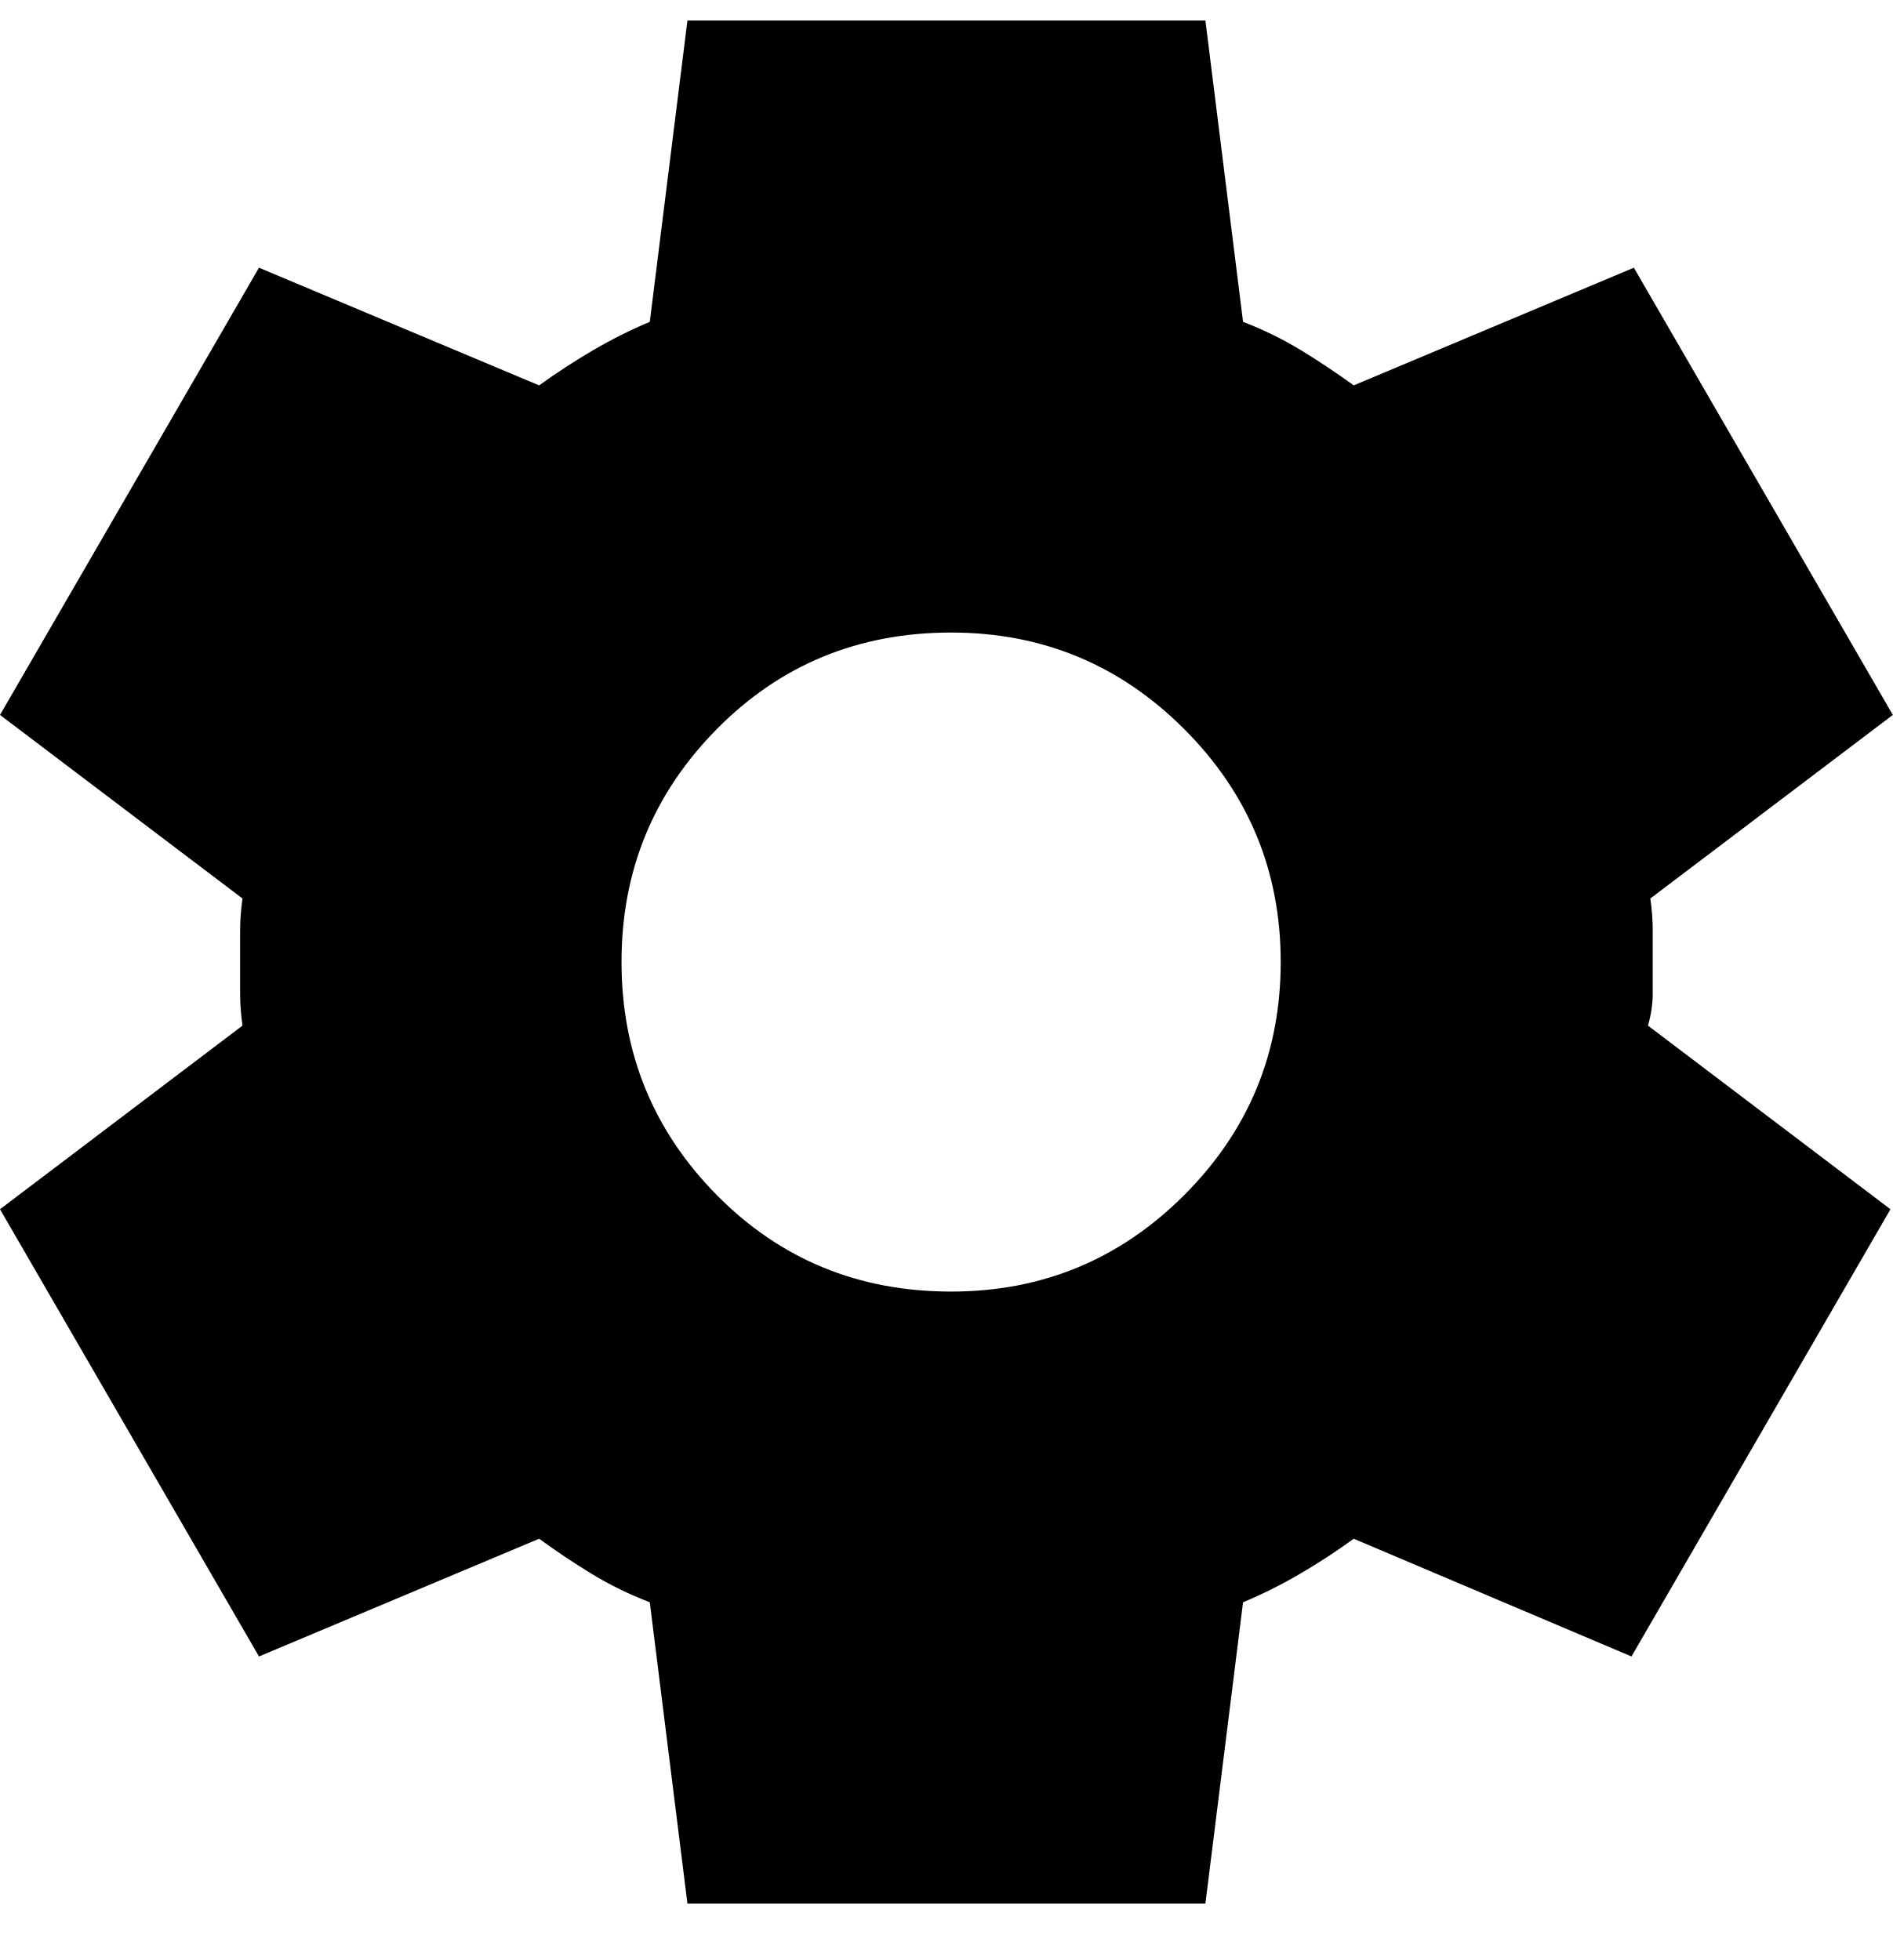
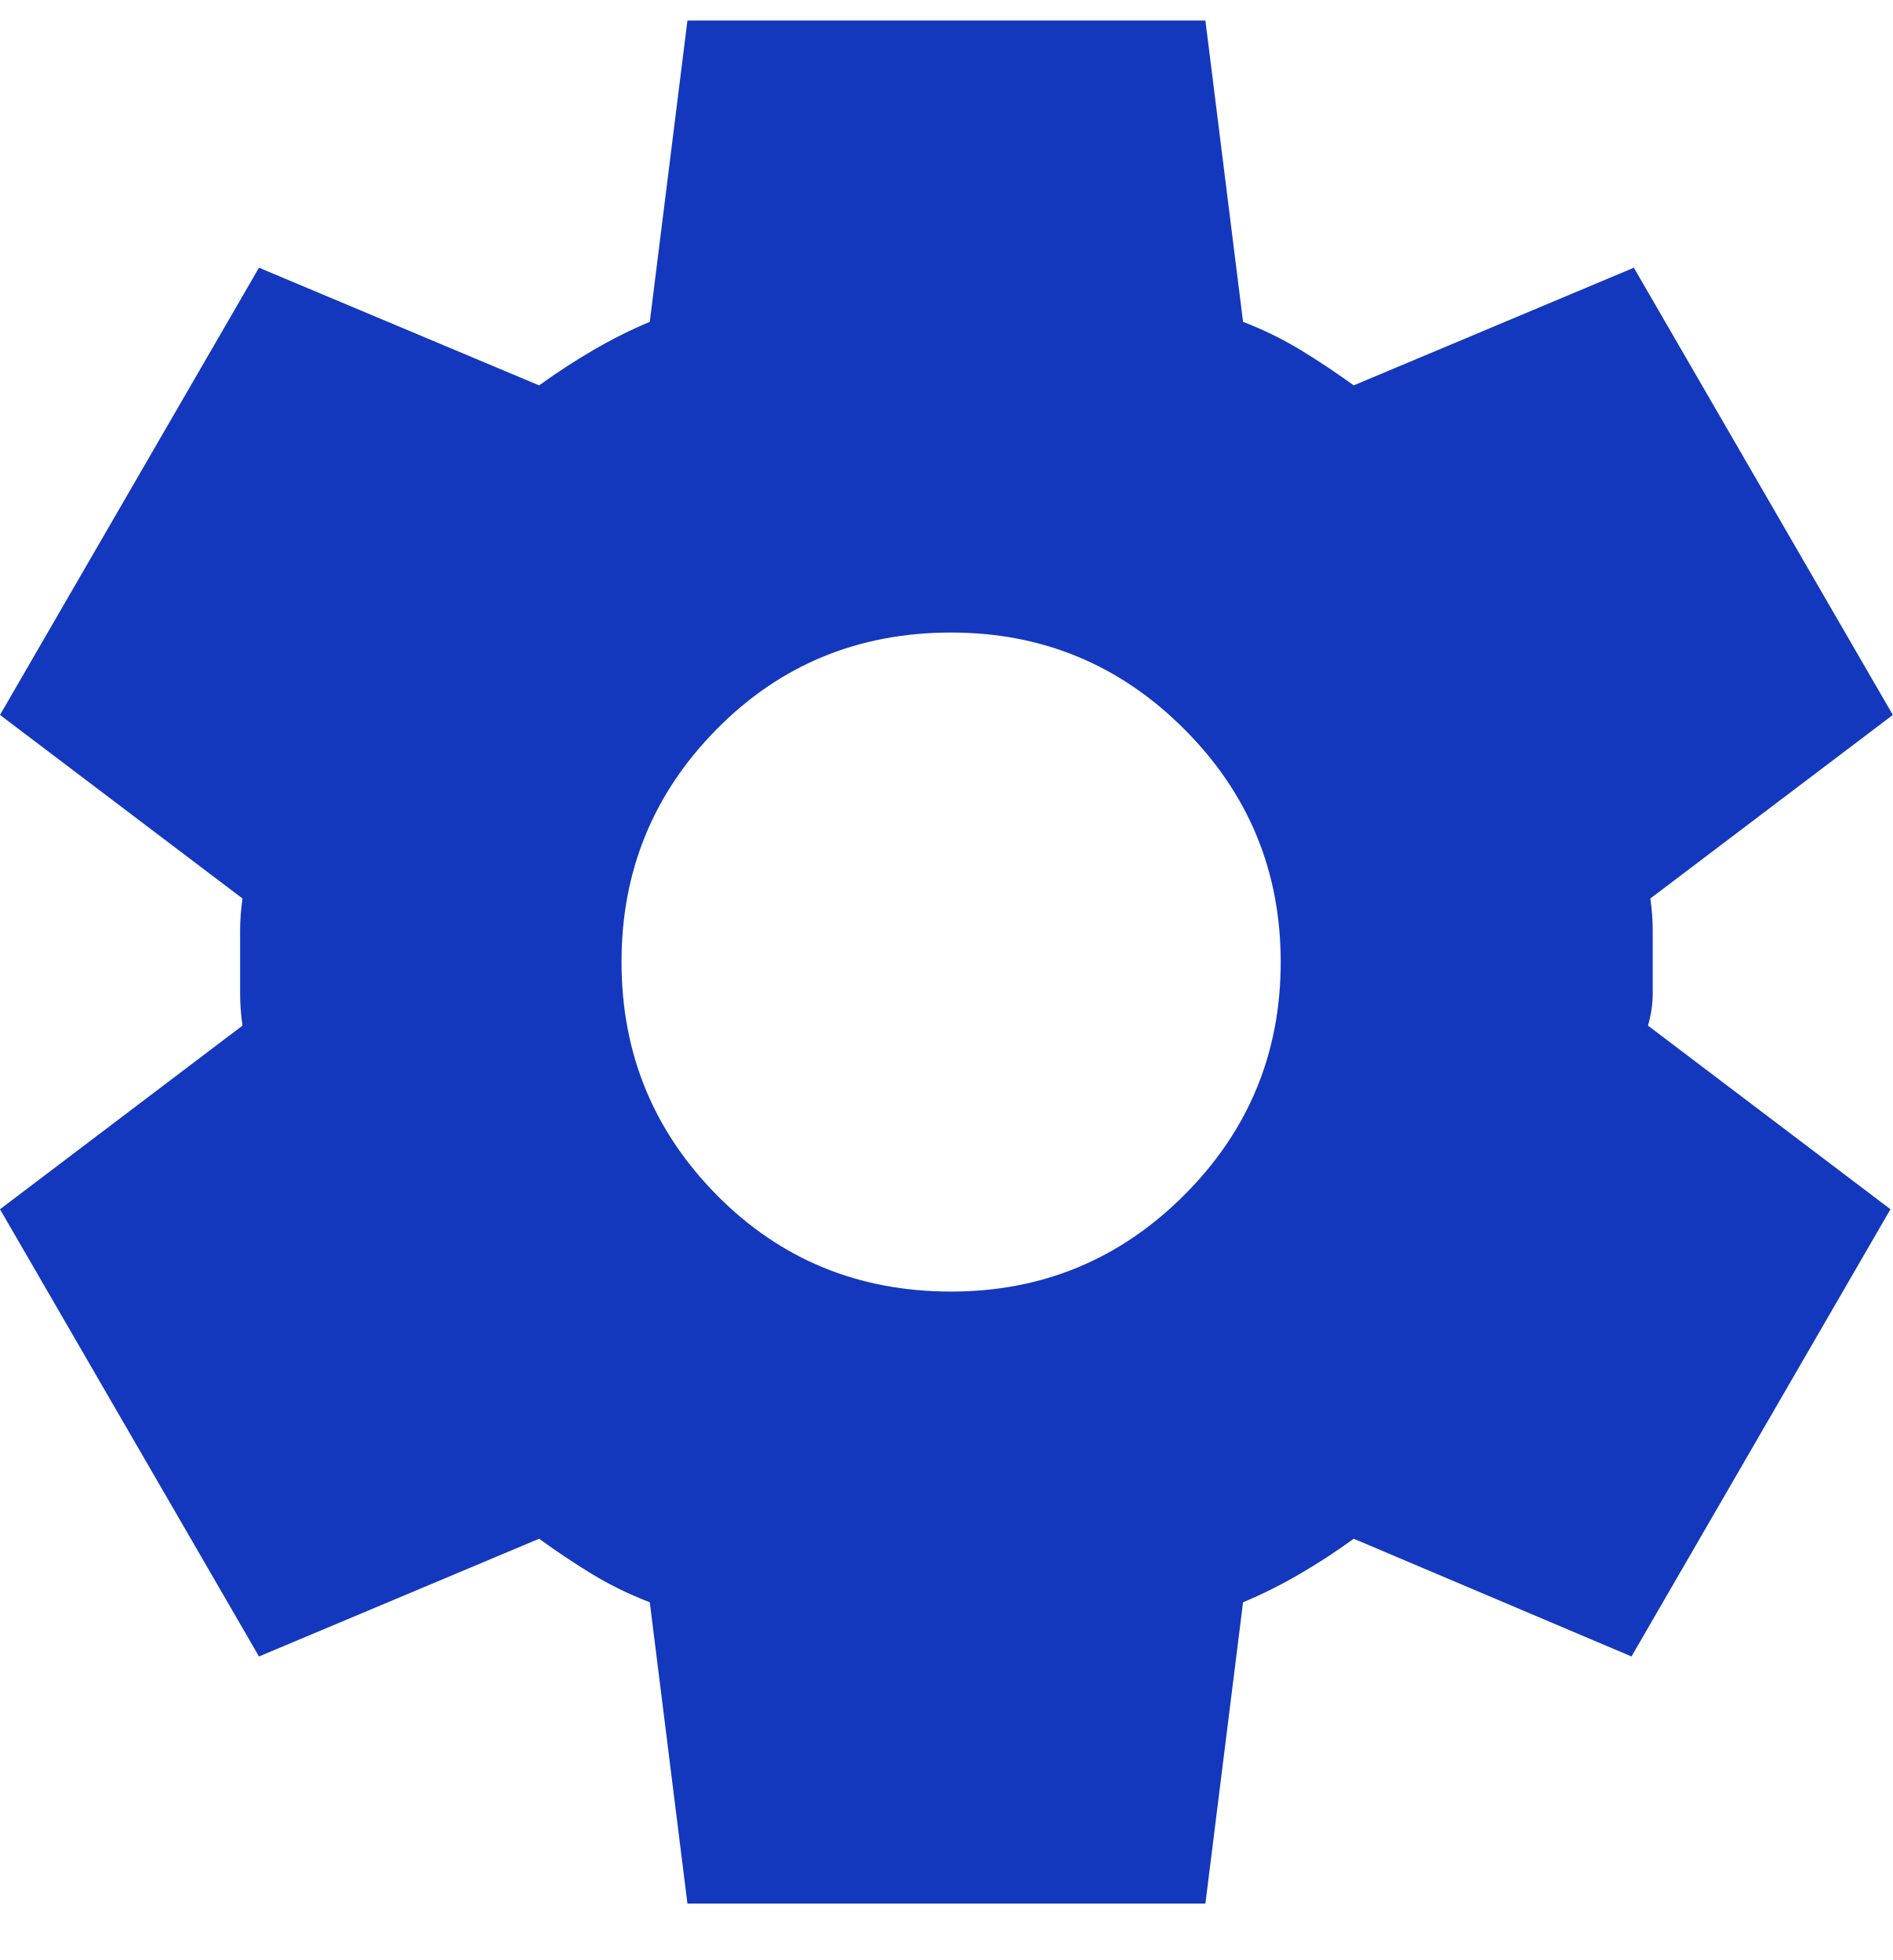
<svg xmlns="http://www.w3.org/2000/svg" width="28" height="29" viewBox="0 0 28 29" fill="none">
-   <path d="M10.169 28.165L9.612 23.707C9.31 23.591 9.025 23.452 8.758 23.29C8.491 23.127 8.23 22.953 7.975 22.767L3.831 24.509L0 17.892L3.587 15.175C3.564 15.013 3.552 14.856 3.552 14.704V13.765C3.552 13.614 3.564 13.457 3.587 13.294L0 10.578L3.831 3.961L7.975 5.702C8.231 5.517 8.498 5.343 8.776 5.18C9.055 5.018 9.333 4.878 9.612 4.762L10.169 0.304H17.831L18.388 4.762C18.69 4.878 18.974 5.018 19.242 5.18C19.509 5.343 19.77 5.517 20.025 5.702L24.169 3.961L28 10.578L24.413 13.294C24.436 13.457 24.448 13.614 24.448 13.765V14.704C24.448 14.856 24.424 15.013 24.378 15.175L27.965 17.892L24.134 24.509L20.025 22.767C19.77 22.953 19.503 23.127 19.224 23.29C18.945 23.452 18.667 23.591 18.388 23.707L17.831 28.165H10.169ZM14.07 19.11C15.416 19.11 16.566 18.634 17.517 17.683C18.469 16.731 18.945 15.581 18.945 14.235C18.945 12.888 18.469 11.739 17.517 10.787C16.566 9.835 15.416 9.359 14.07 9.359C12.7 9.359 11.544 9.835 10.604 10.787C9.663 11.739 9.193 12.888 9.194 14.235C9.194 15.581 9.664 16.731 10.604 17.683C11.544 18.634 12.699 19.11 14.07 19.11Z" fill="black" />
+   <path d="M10.169 28.165L9.612 23.707C9.31 23.591 9.025 23.452 8.758 23.29C8.491 23.127 8.23 22.953 7.975 22.767L3.831 24.509L0 17.892L3.587 15.175C3.564 15.013 3.552 14.856 3.552 14.704V13.765C3.552 13.614 3.564 13.457 3.587 13.294L0 10.578L3.831 3.961L7.975 5.702C8.231 5.517 8.498 5.343 8.776 5.18C9.055 5.018 9.333 4.878 9.612 4.762L10.169 0.304H17.831L18.388 4.762C18.69 4.878 18.974 5.018 19.242 5.18C19.509 5.343 19.77 5.517 20.025 5.702L24.169 3.961L28 10.578L24.413 13.294C24.436 13.457 24.448 13.614 24.448 13.765V14.704C24.448 14.856 24.424 15.013 24.378 15.175L27.965 17.892L24.134 24.509L20.025 22.767C19.77 22.953 19.503 23.127 19.224 23.29C18.945 23.452 18.667 23.591 18.388 23.707L17.831 28.165H10.169ZM14.07 19.11C15.416 19.11 16.566 18.634 17.517 17.683C18.469 16.731 18.945 15.581 18.945 14.235C18.945 12.888 18.469 11.739 17.517 10.787C16.566 9.835 15.416 9.359 14.07 9.359C12.7 9.359 11.544 9.835 10.604 10.787C9.663 11.739 9.193 12.888 9.194 14.235C9.194 15.581 9.664 16.731 10.604 17.683C11.544 18.634 12.699 19.11 14.07 19.11Z" fill="#1338BE" />
</svg>
